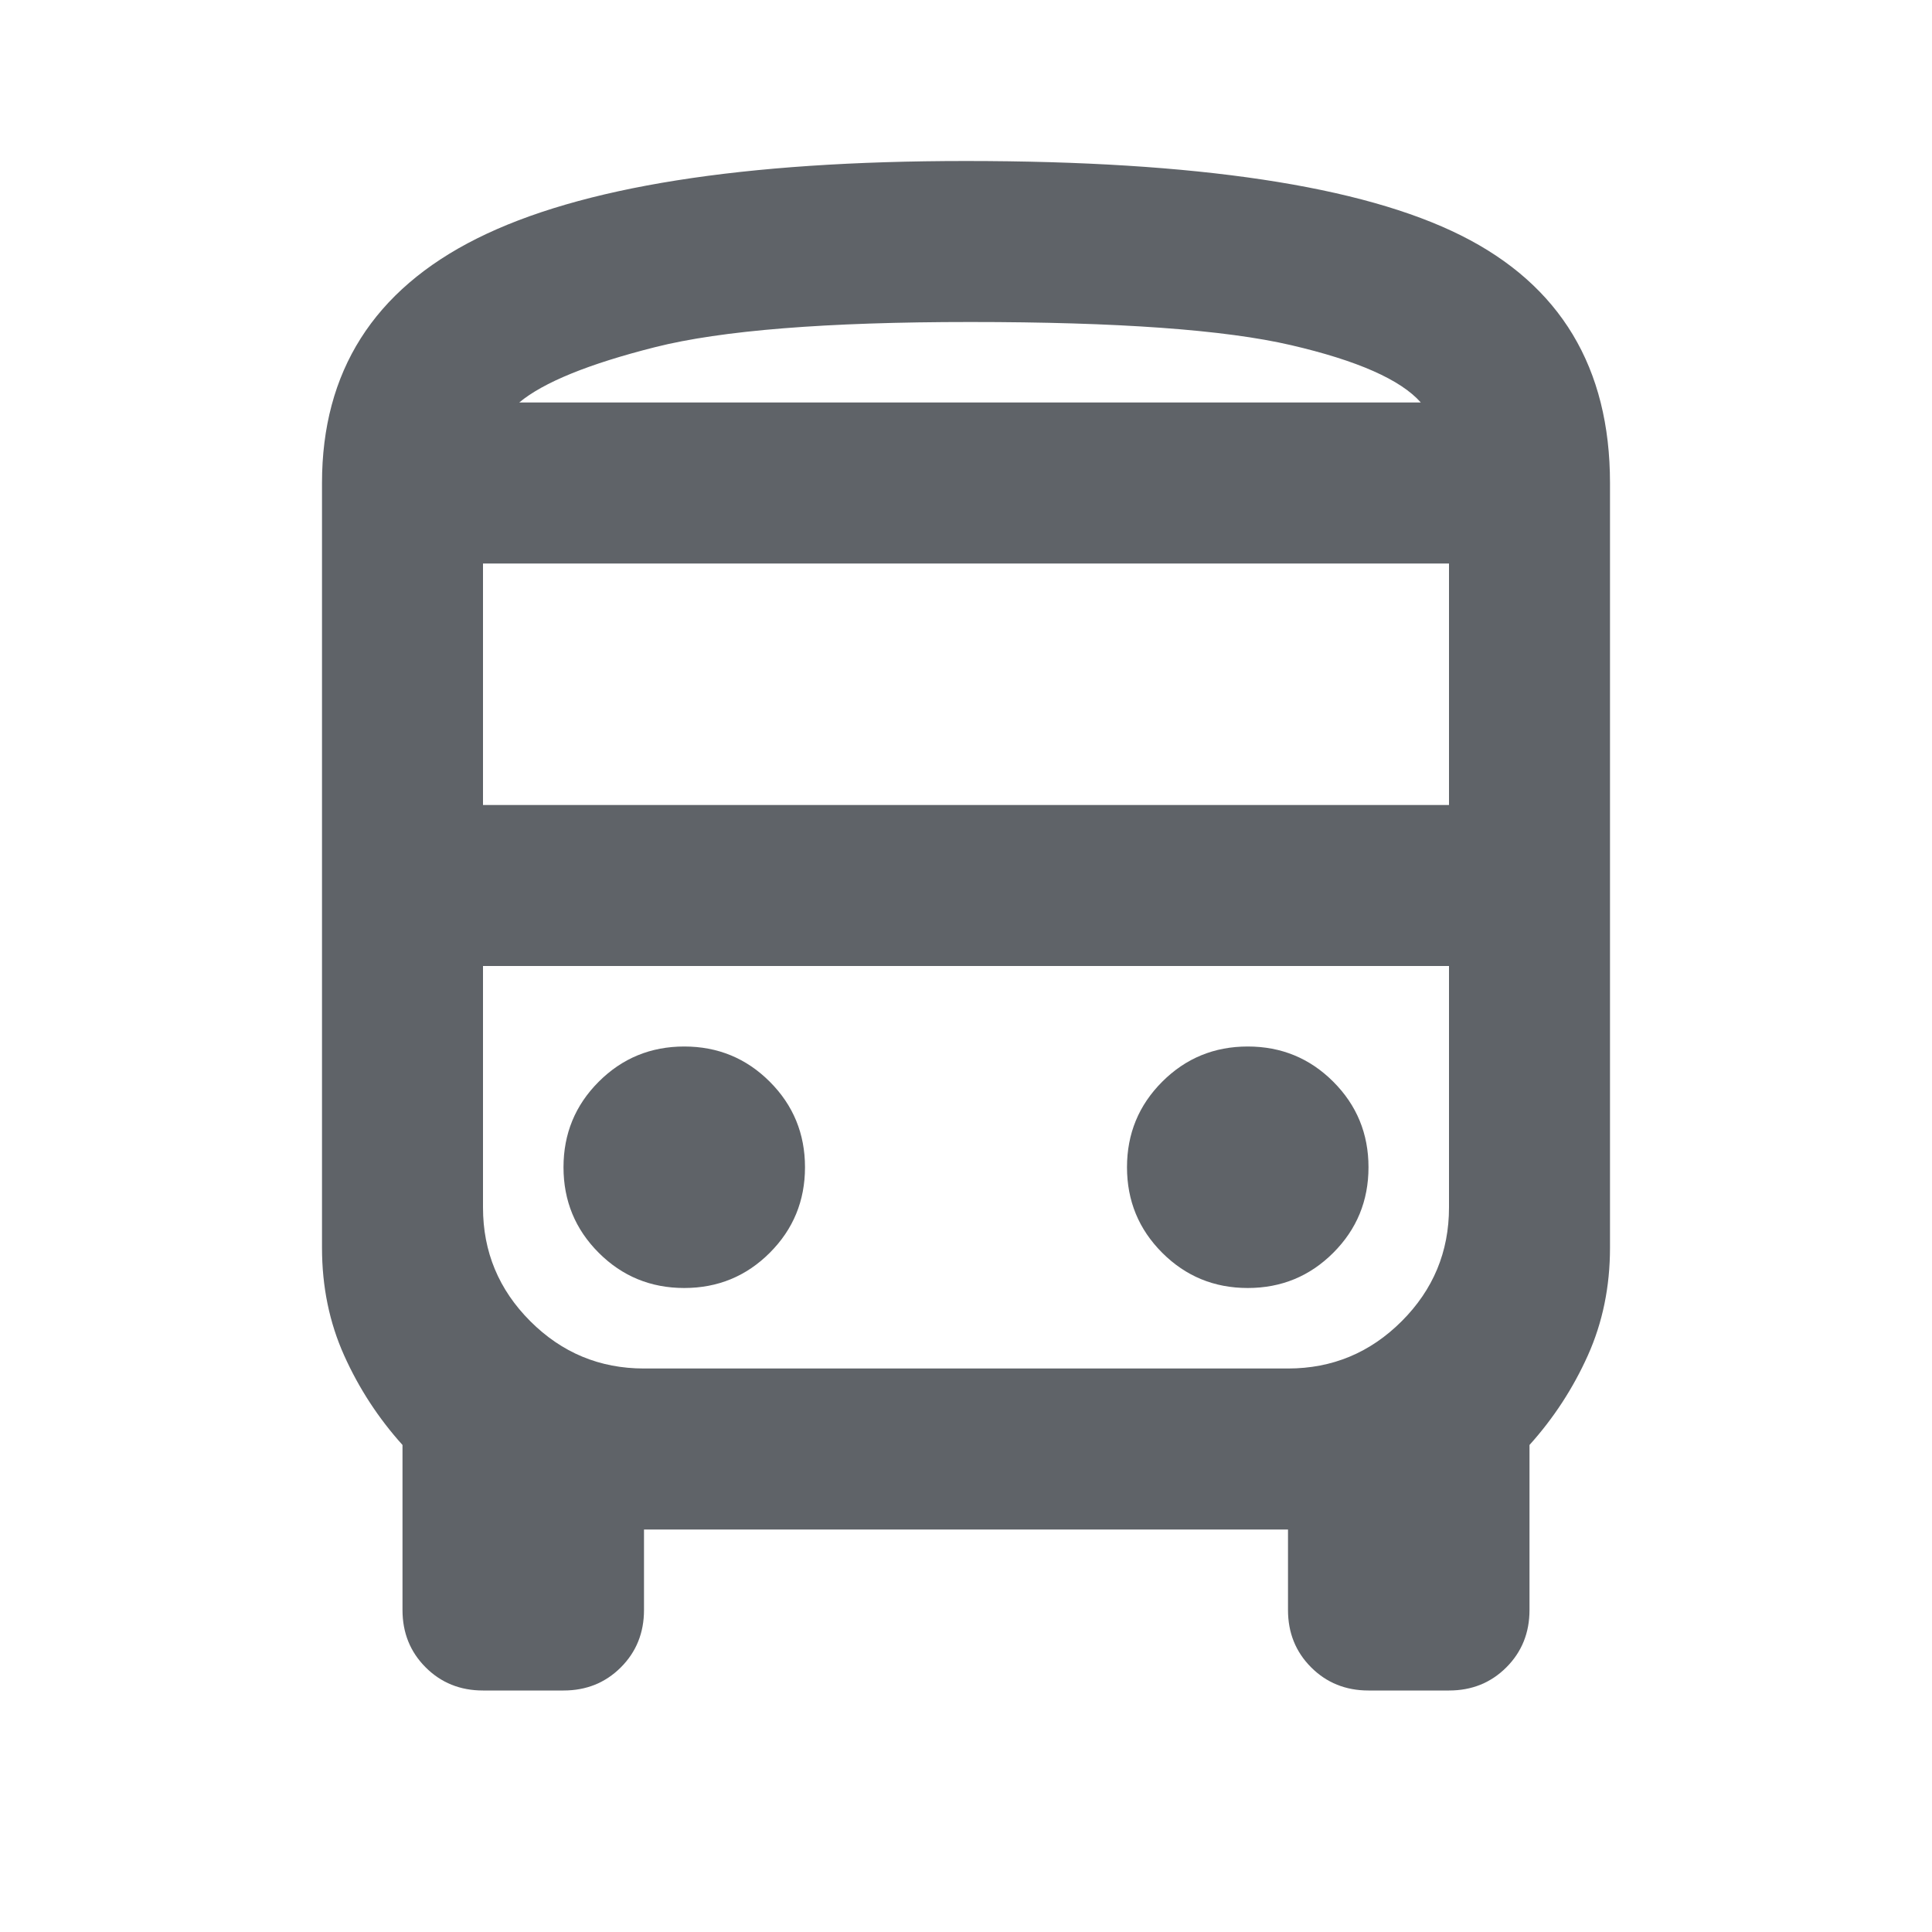
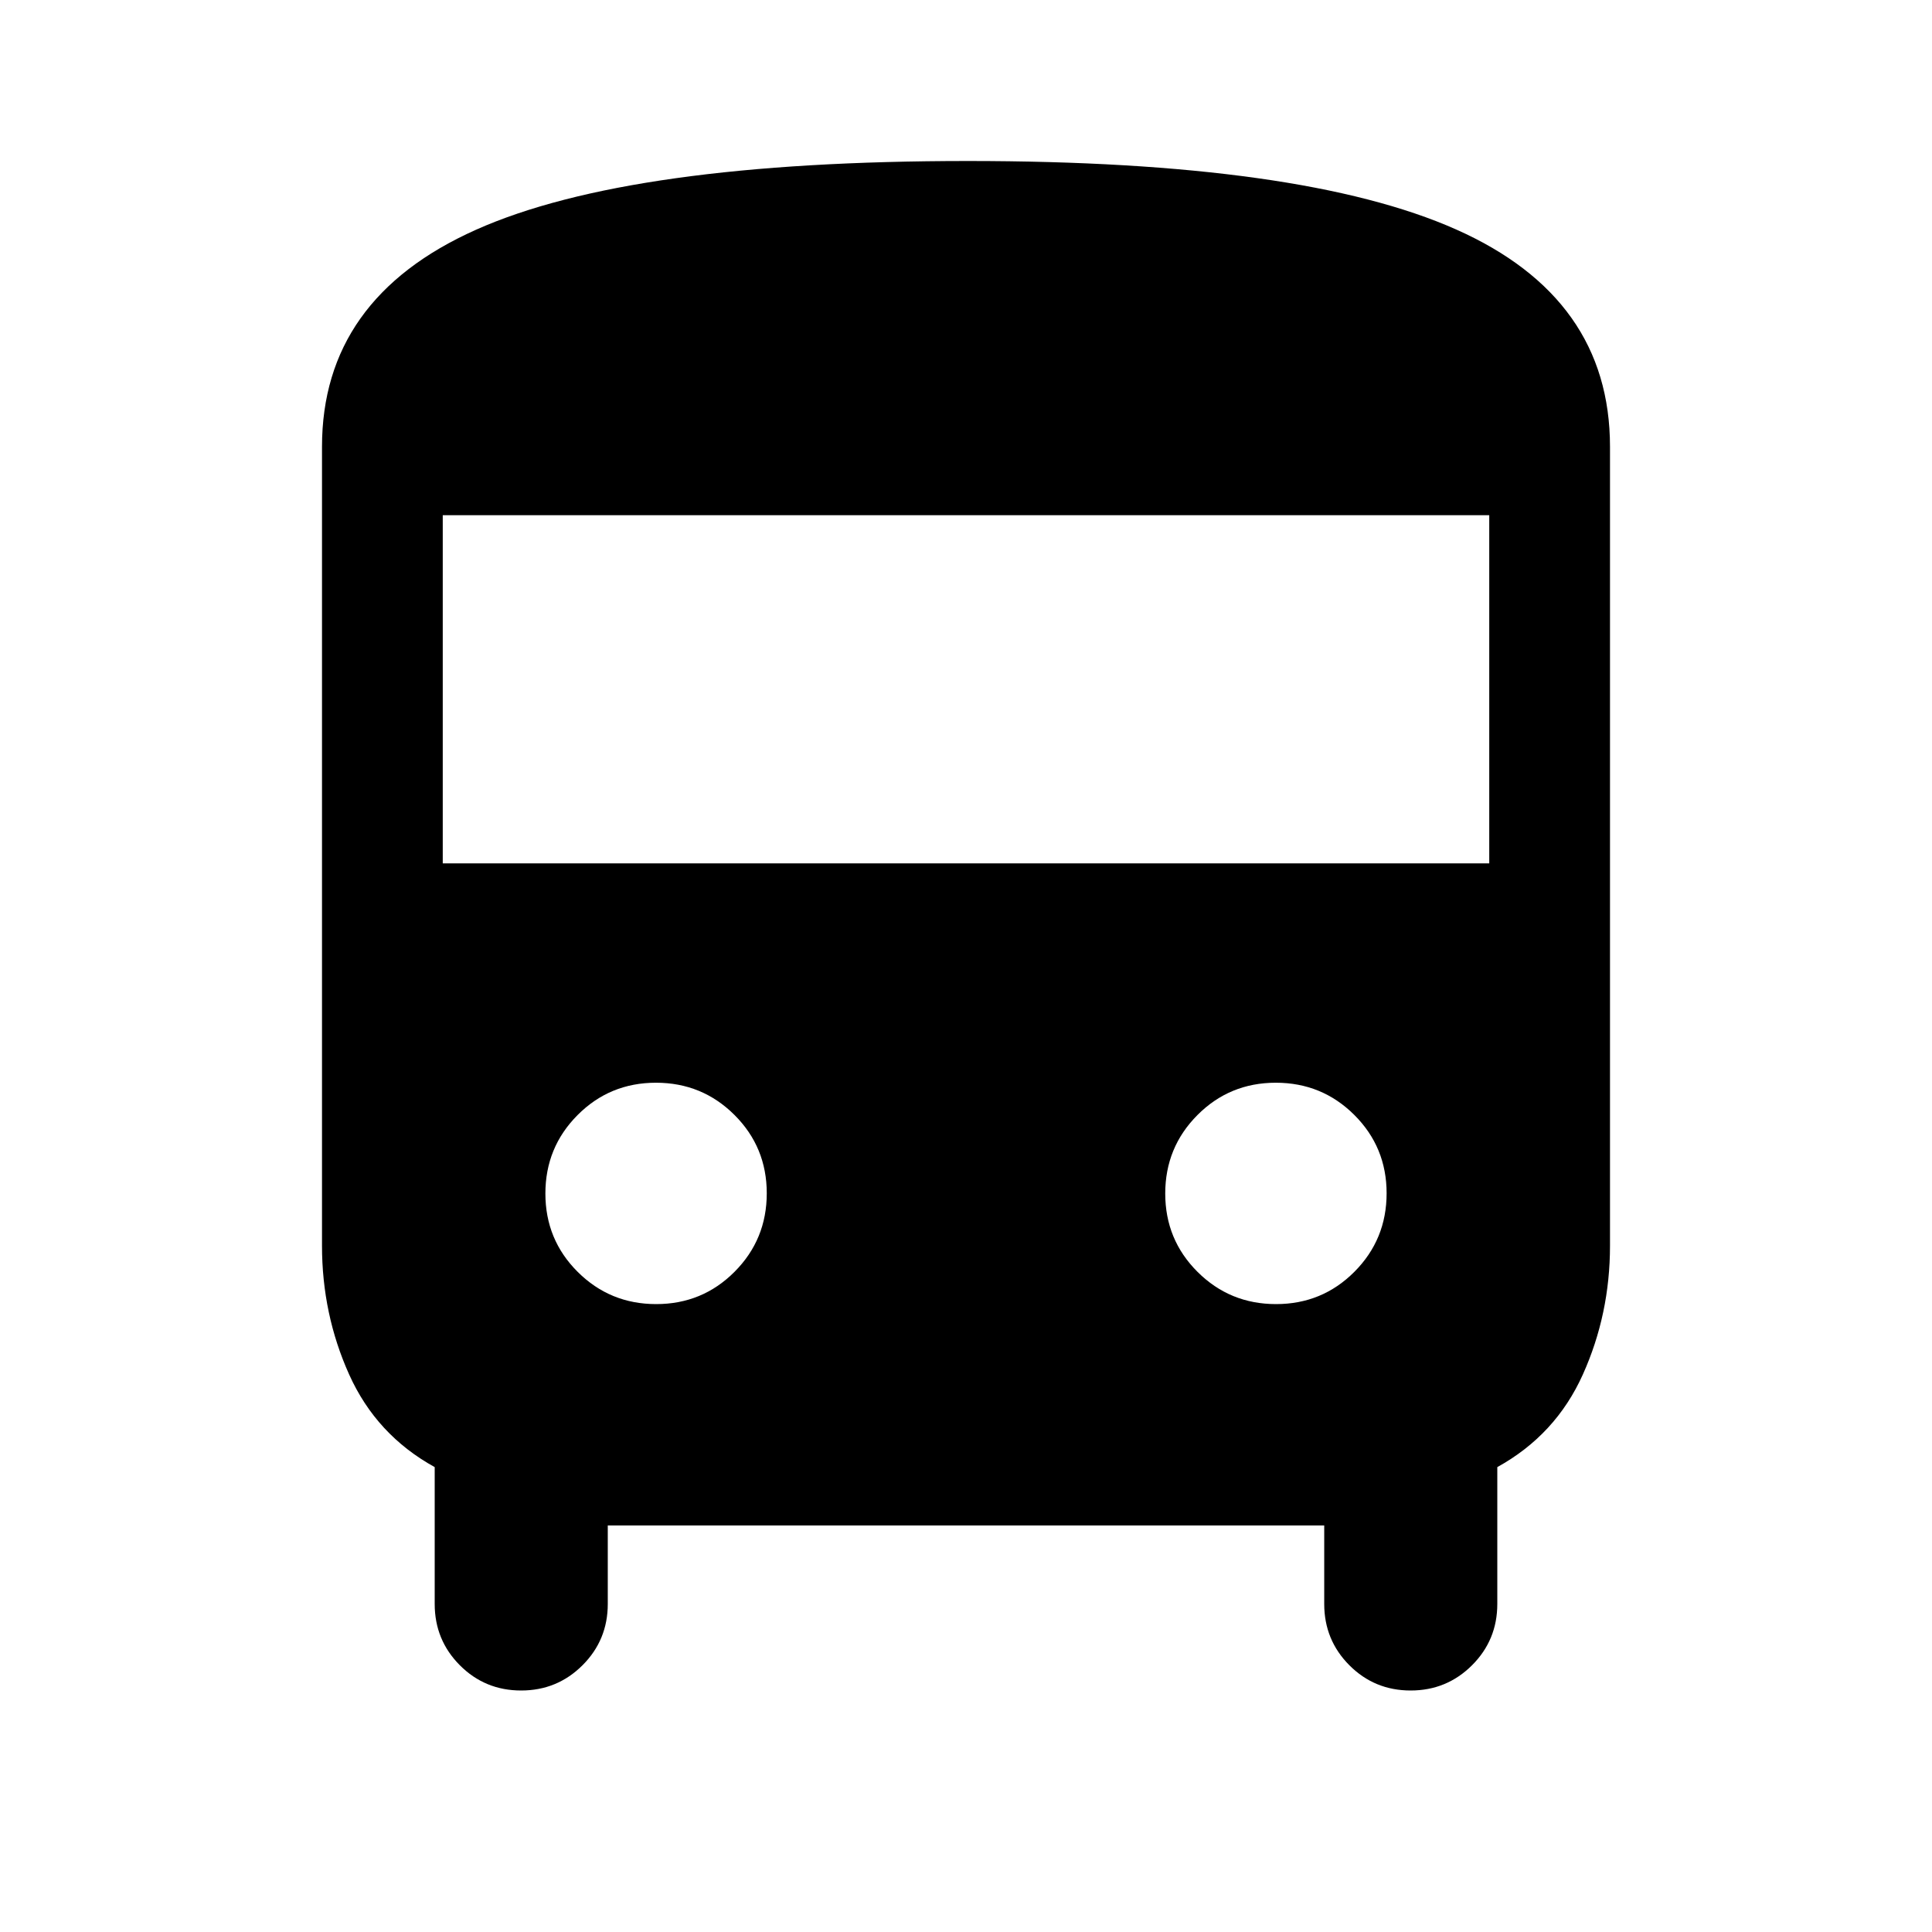
- <svg xmlns="http://www.w3.org/2000/svg" height="24px" viewBox="0 -960 960 960" width="24px" fill="#5f6368">
-   <path d="M240-120q-17 0-28.5-11.5T200-160v-82q-18-20-29-44.5T160-340v-380q0-83 77-121.5T480-880q172 0 246 37t74 123v380q0 29-11 53.5T760-242v82q0 17-11.5 28.5T720-120h-40q-17 0-28.5-11.5T640-160v-40H320v40q0 17-11.5 28.5T280-120h-40Zm242-640h224-448 224Zm158 280H240h480-80Zm-400-80h480v-120H240v120Zm100 240q25 0 42.5-17.5T400-380q0-25-17.5-42.5T340-440q-25 0-42.5 17.5T280-380q0 25 17.5 42.5T340-320Zm280 0q25 0 42.5-17.5T680-380q0-25-17.5-42.5T620-440q-25 0-42.5 17.5T560-380q0 25 17.5 42.5T620-320ZM258-760h448q-15-17-64.5-28.5T482-800q-107 0-156.5 12.5T258-760Zm62 480h320q33 0 56.5-23.5T720-360v-120H240v120q0 33 23.5 56.5T320-280Z" />
+ <svg xmlns="http://www.w3.org/2000/svg" height="48" viewBox="0 -960 960 960" width="48">
+   <path d="M302-202v39q0 17.92-12.56 30.46T258.94-120q-17.94 0-30.44-12.54T216-163v-68q-29-16-42.5-46T160-341v-397q0-73.66 76.5-107.83T481-880q166 0 242.5 34T800-738v397q0 34-13.5 64T744-231v68q0 17.92-12.56 30.46T700.94-120q-17.94 0-30.44-12.54T658-163v-39H302Zm-82-329h520v-173H220v173Zm106.06 219Q349-312 365-328.06q16-16.06 16-39T364.94-406q-16.06-16-39-16T287-405.94q-16 16.06-16 39T287.06-328q16.06 16 39 16Zm308 0Q657-312 673-328.06q16-16.06 16-39T672.94-406q-16.06-16-39-16T595-405.94q-16 16.06-16 39T595.06-328q16.06 16 39 16Z" />
</svg>
